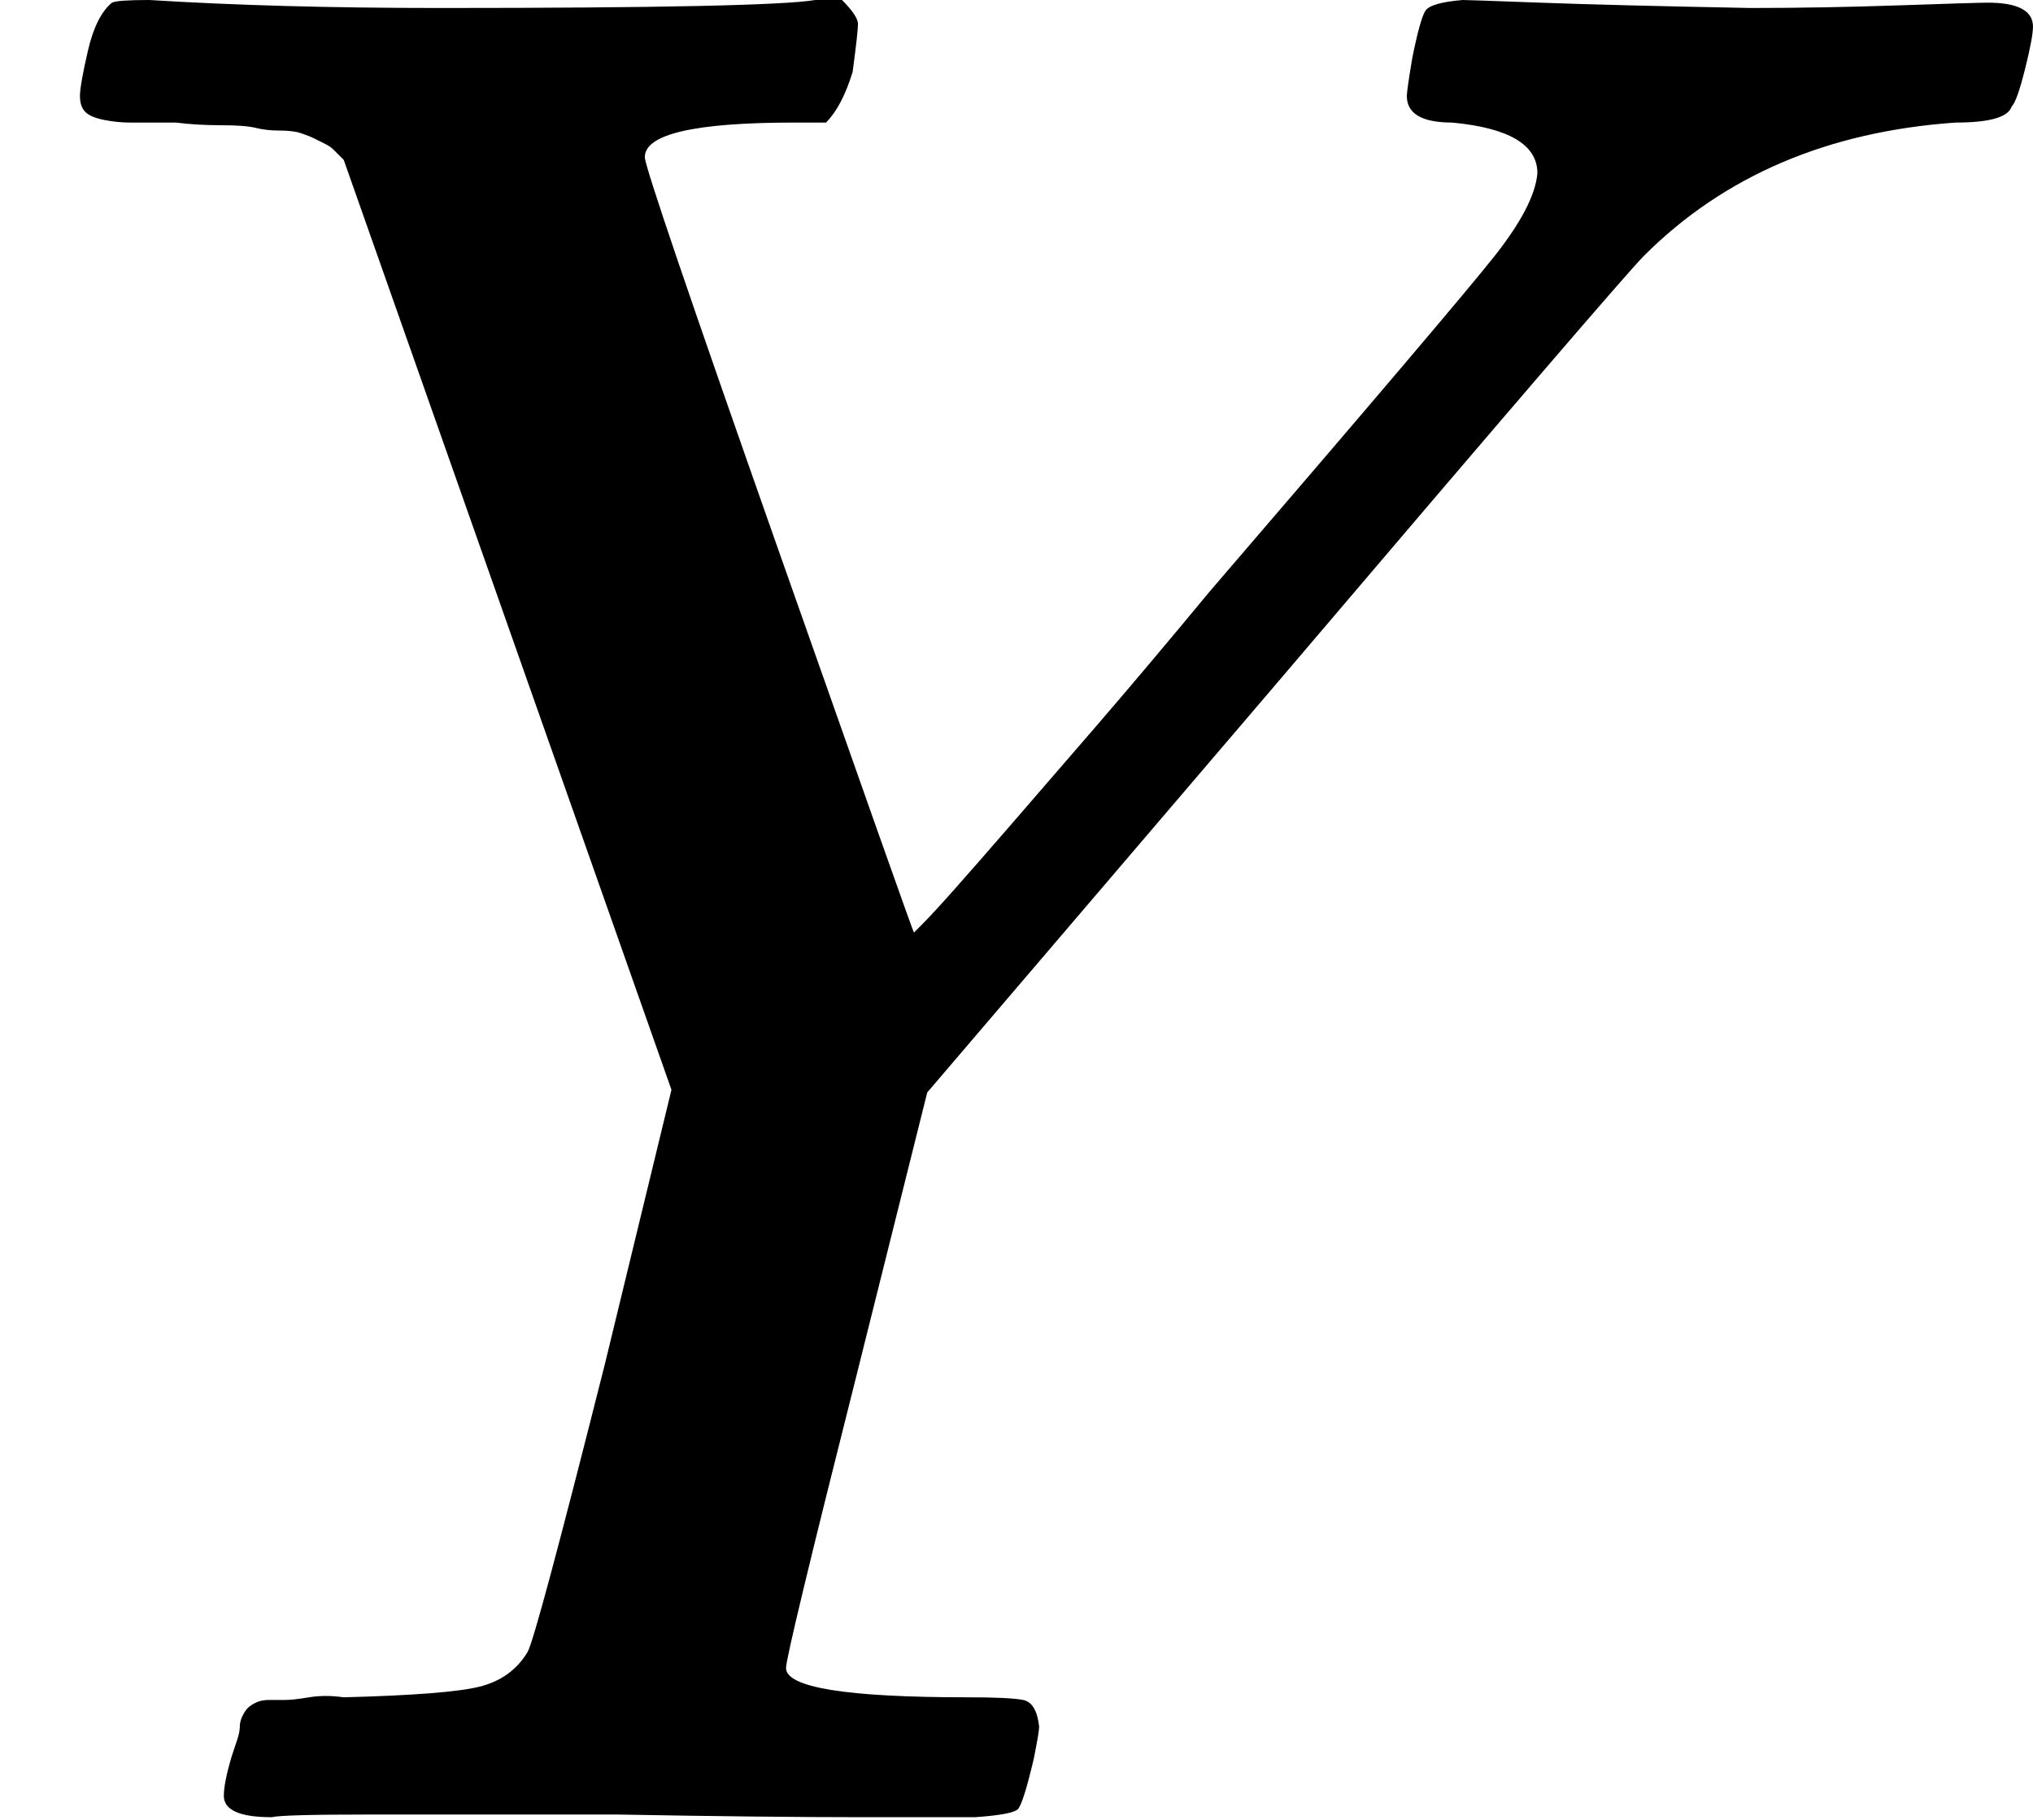
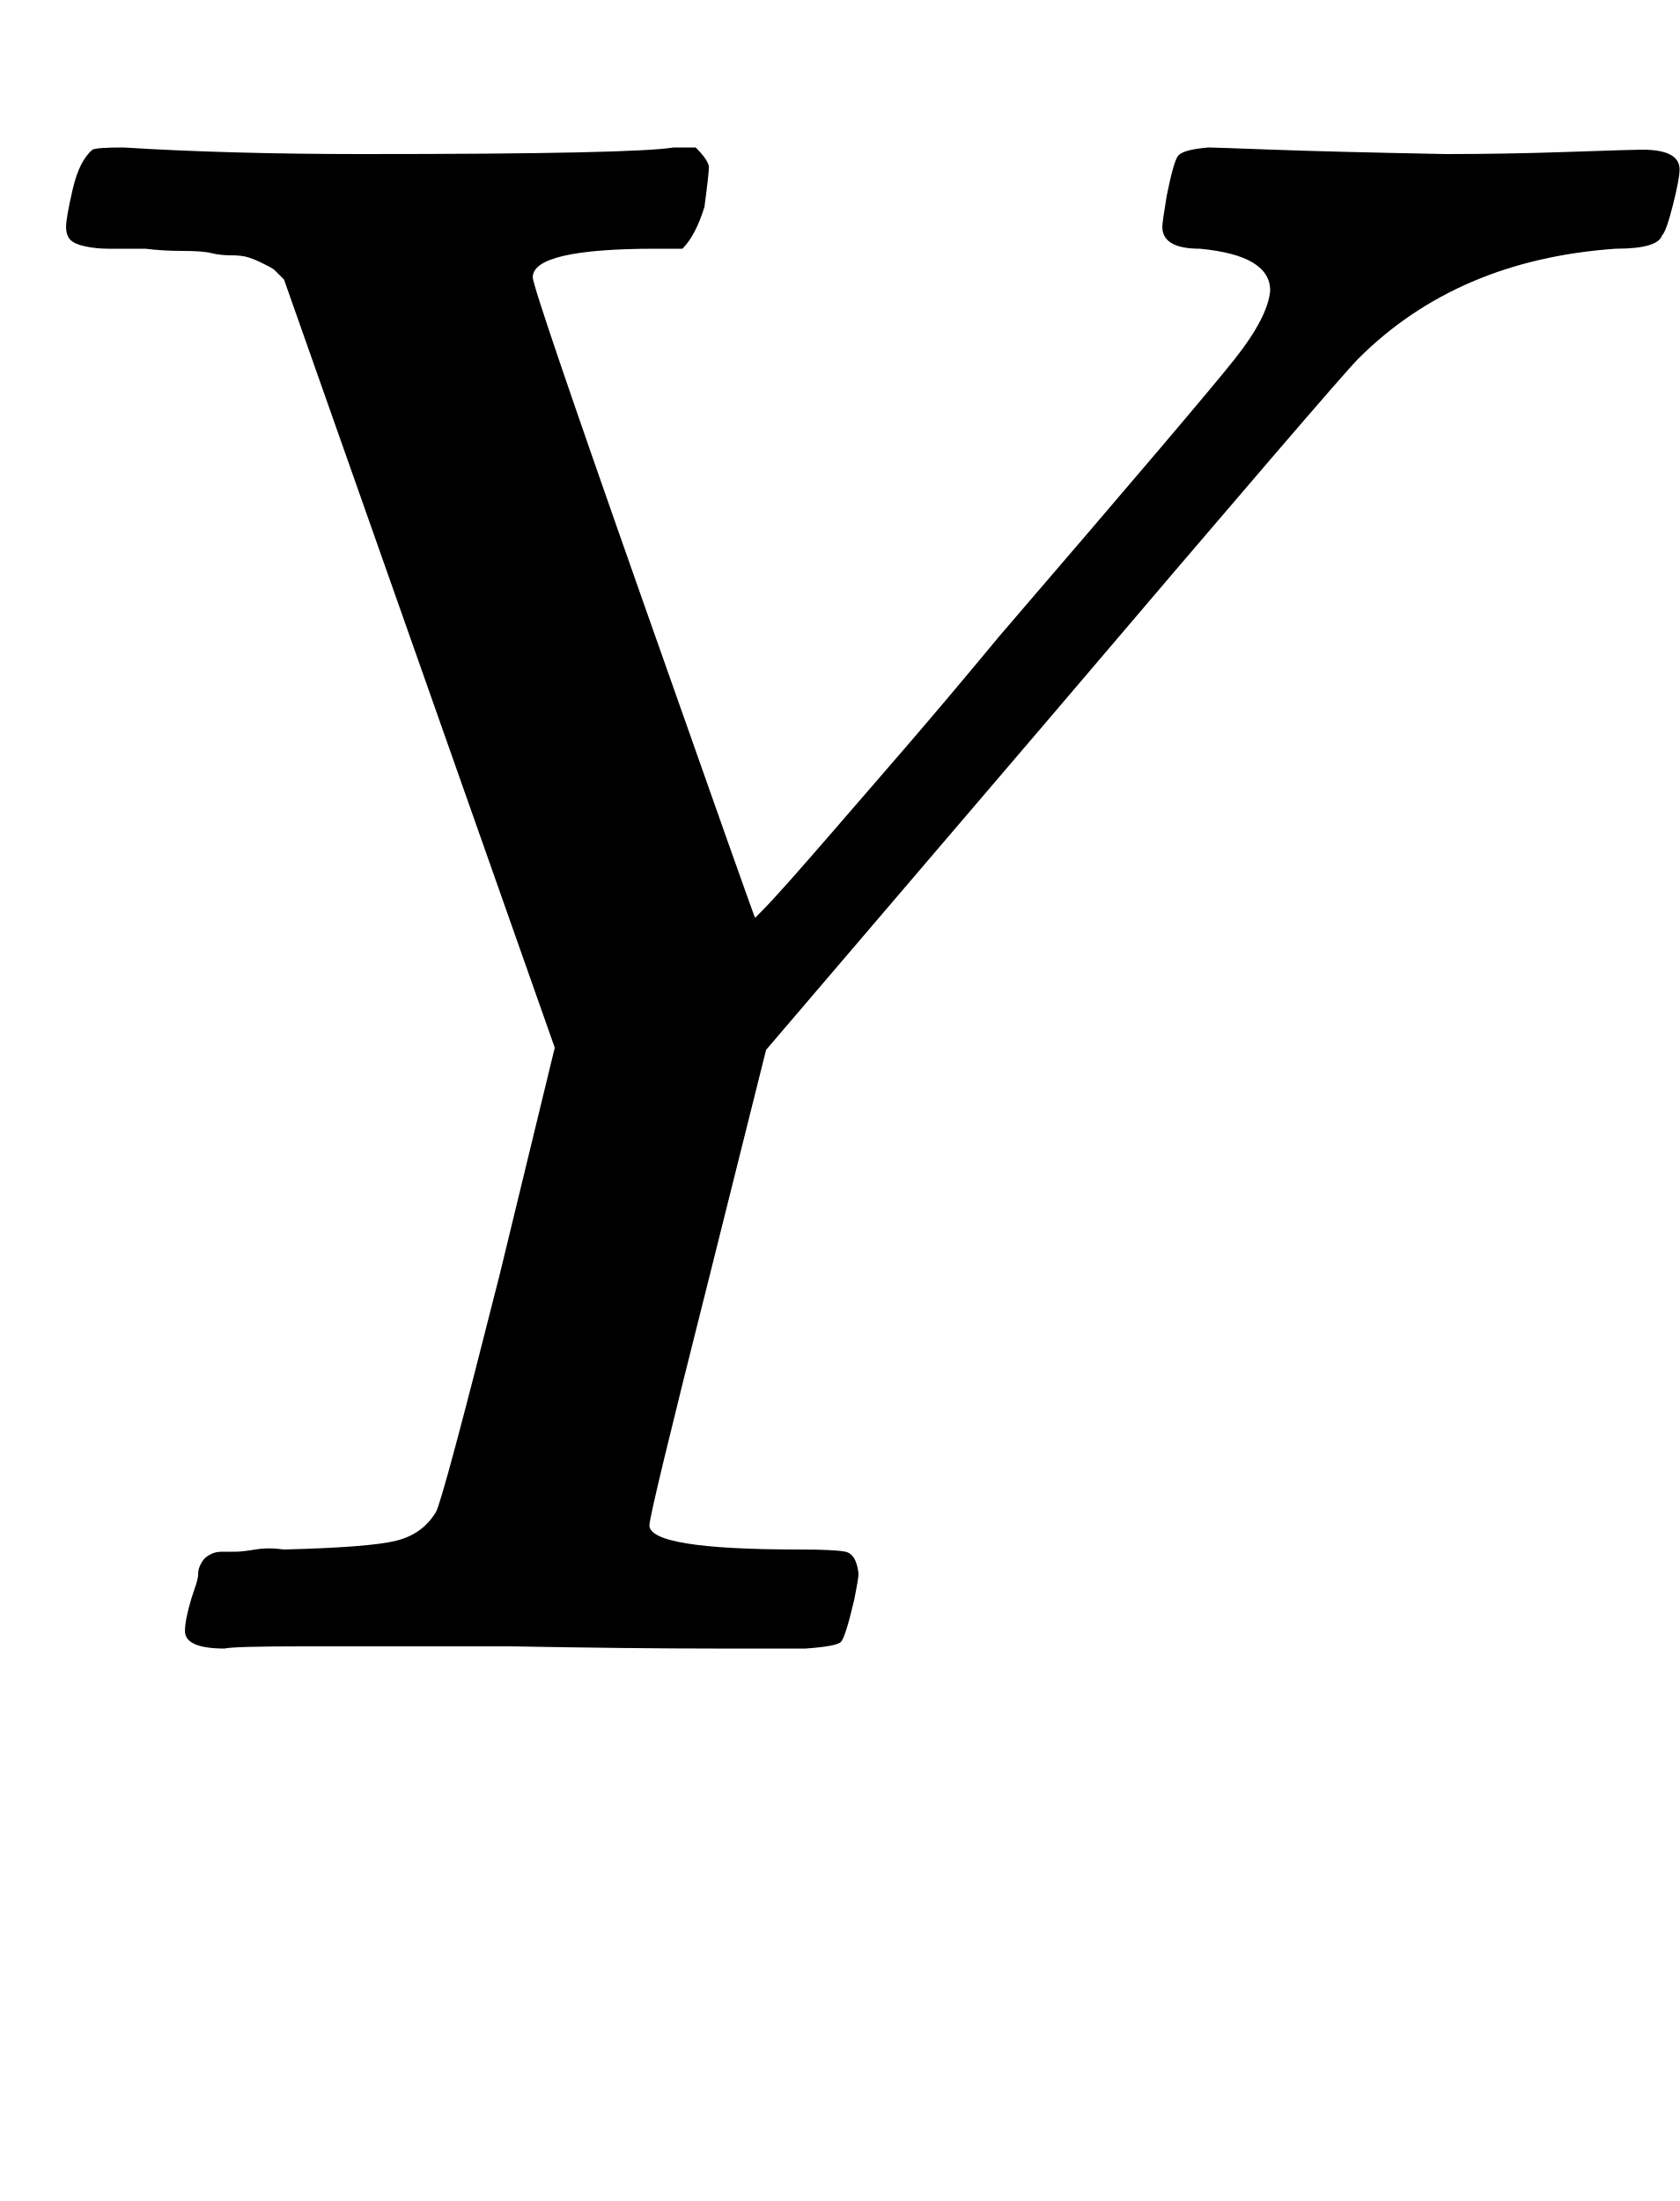
- <svg xmlns="http://www.w3.org/2000/svg" xmlns:xlink="http://www.w3.org/1999/xlink" style="vertical-align:0" width="1.726ex" height="1.545ex" viewBox="0 -683 763 683">
+ <svg xmlns="http://www.w3.org/2000/svg" xmlns:xlink="http://www.w3.org/1999/xlink" style="vertical-align:-.566ex" width="1.726ex" height="2.262ex" viewBox="0 -750 763 1000">
  <defs>
    <path id="a" d="M66 637H49q-5 0-10 1t-7 3-2 6 3 17 9 18q2 1 14 1 48-3 109-3 123 0 141 3h10q6-6 6-9t-2-18q-4-13-10-19h-12q-56 0-56-13 0-5 50-147t51-144l3 3q4 4 12 13t21 24 32 37 43 51q92 107 107 126t16 31q0 16-32 19-17 0-17 10 0 2 2 14 3 15 5 18t14 4q2 0 29-1t79-2q27 0 56 1t33 1q17 0 17-9 0-4-3-16t-5-14q-2-6-21-6-72-5-117-50-9-9-140-163L348 273l-26-104Q295 62 295 57q0-11 68-11 16 0 21-1t6-10q0-2-2-12-4-17-6-19t-16-3h-42q-37 0-92 1h-94q-32 0-36-1-18 0-18 8 0 5 3 15l2 6q1 3 1 5t1 4 2 3 3 2 5 1 6 0 9 1 13 0q39 1 51 4t18 13q3 5 29 108l25 103-123 349-2 2-2 2q-1 1-3 2t-4 2-5 2-8 1-9 1-13 1-17 1Z" />
  </defs>
  <g stroke="currentColor" fill="currentColor" stroke-width="0">
    <use data-c="1D44C" xlink:href="#a" transform="scale(1 -1)" />
  </g>
</svg>
